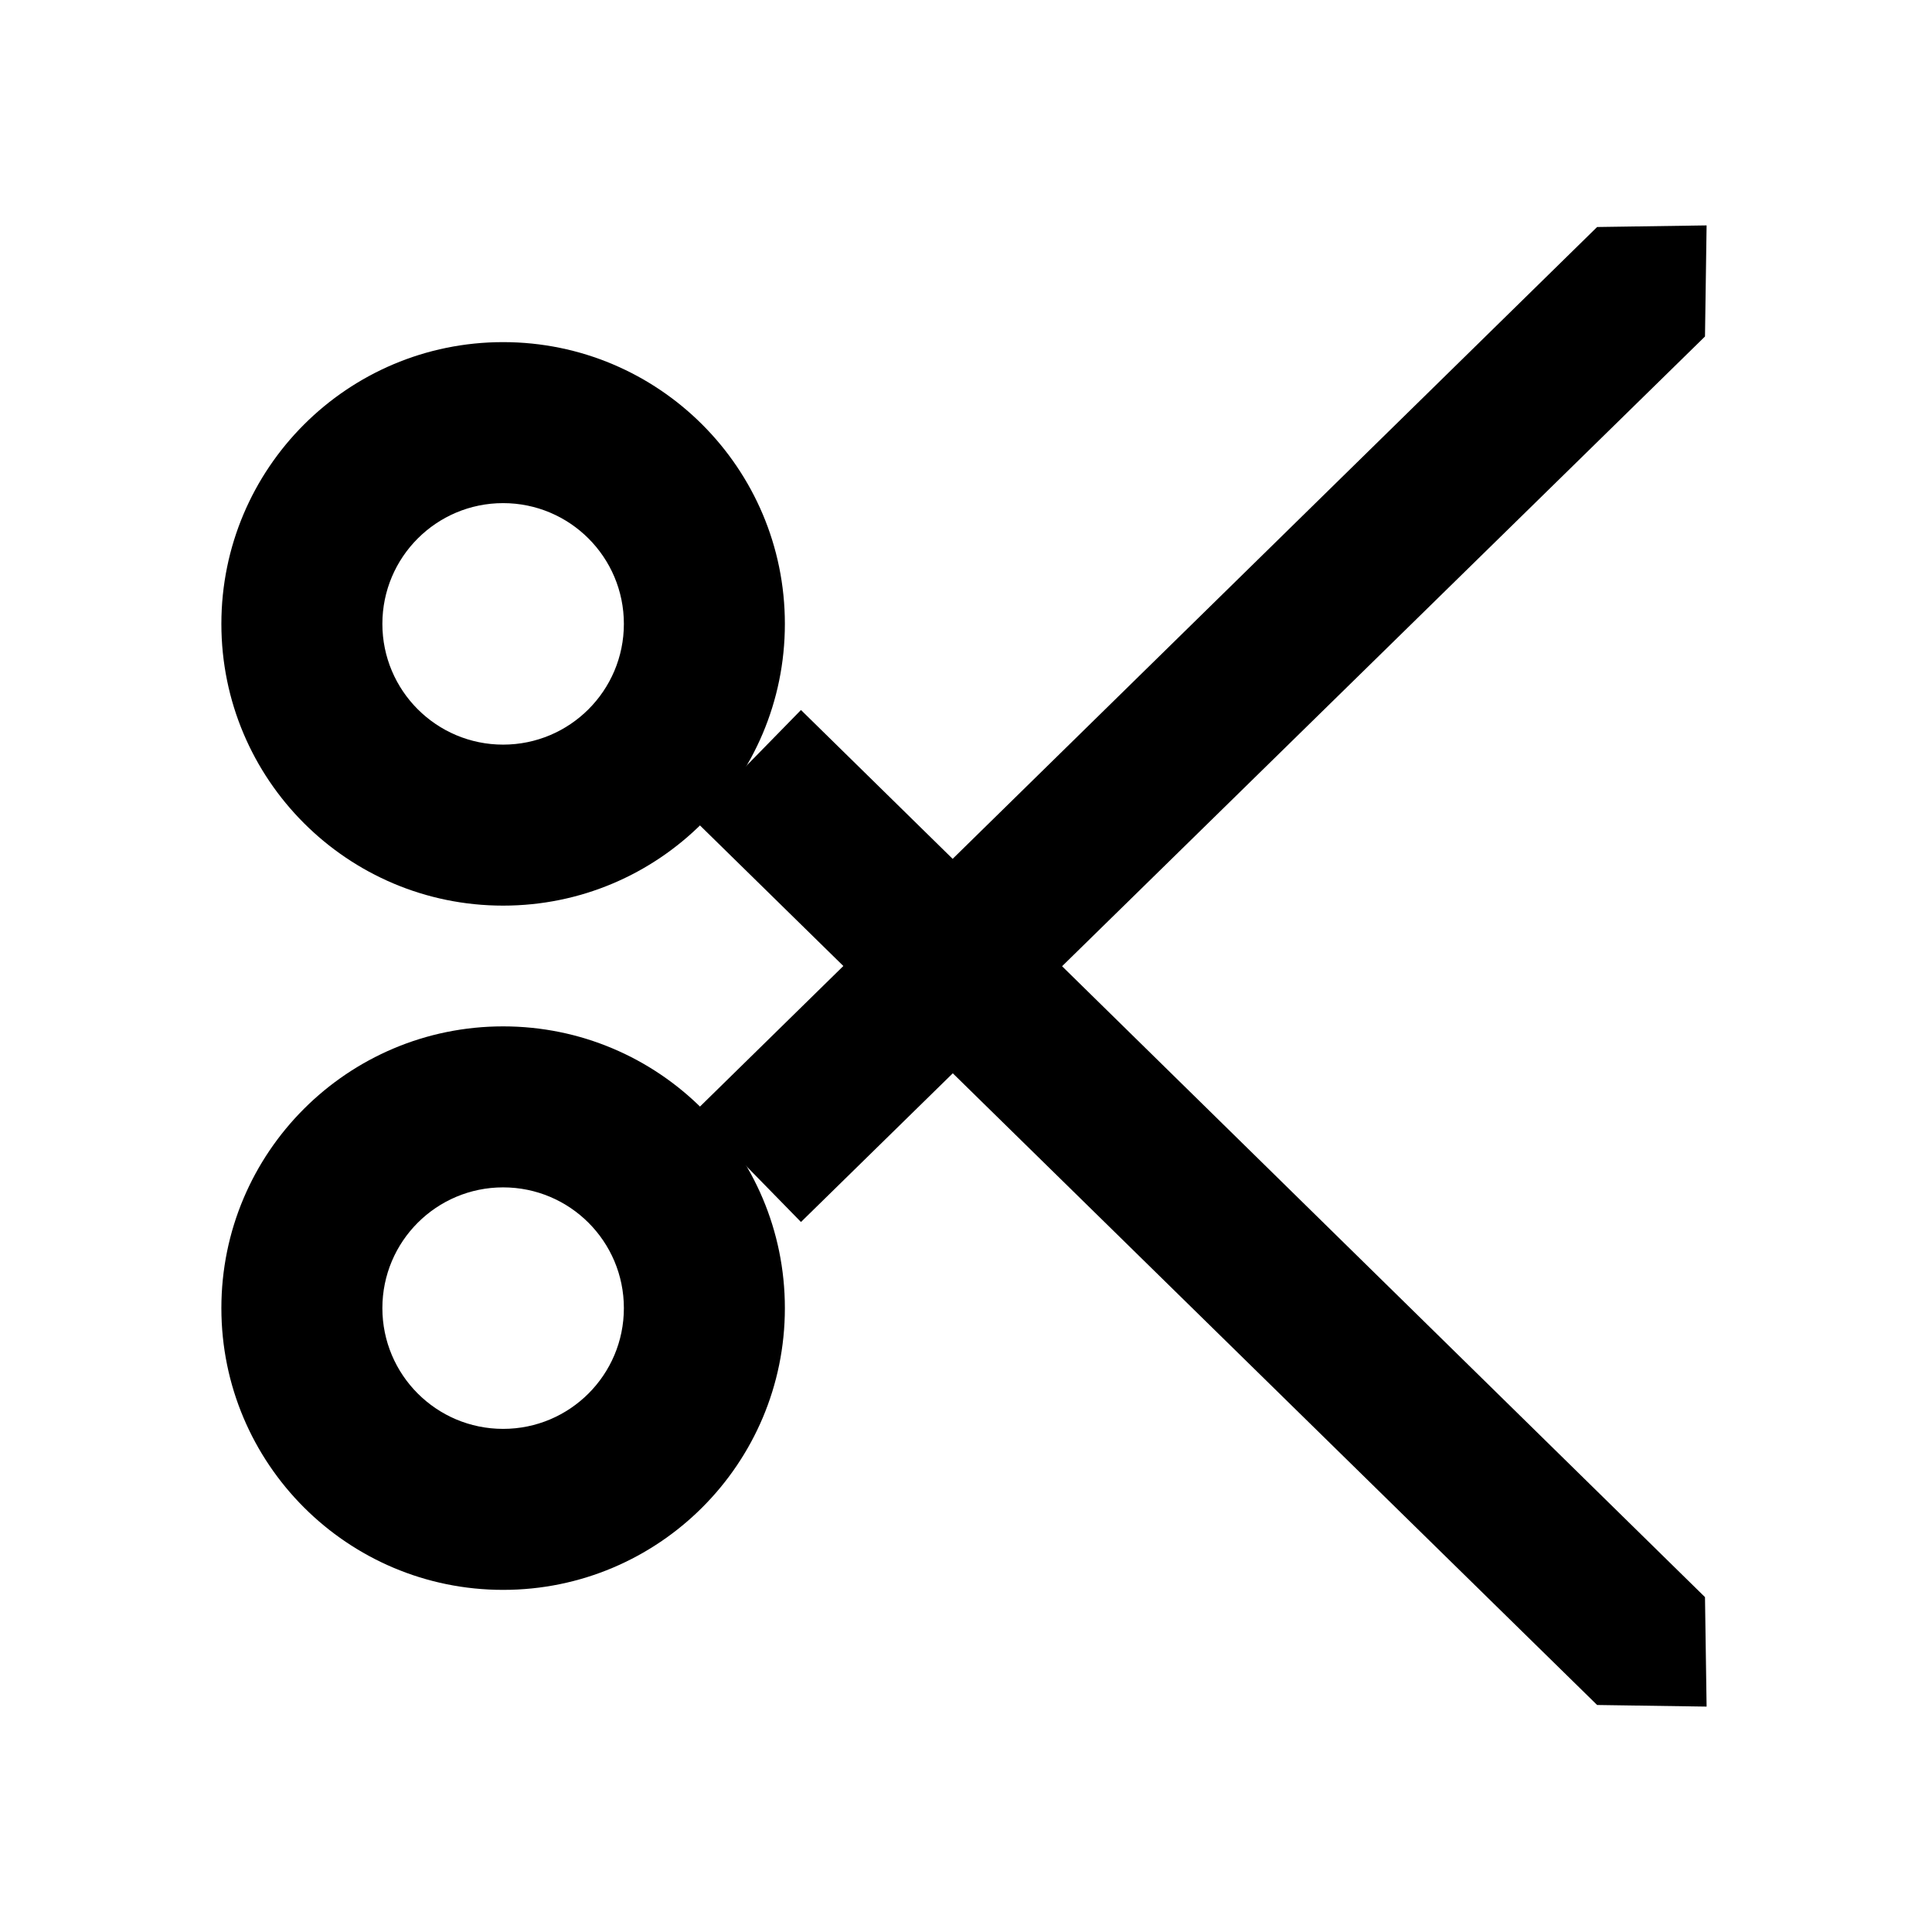
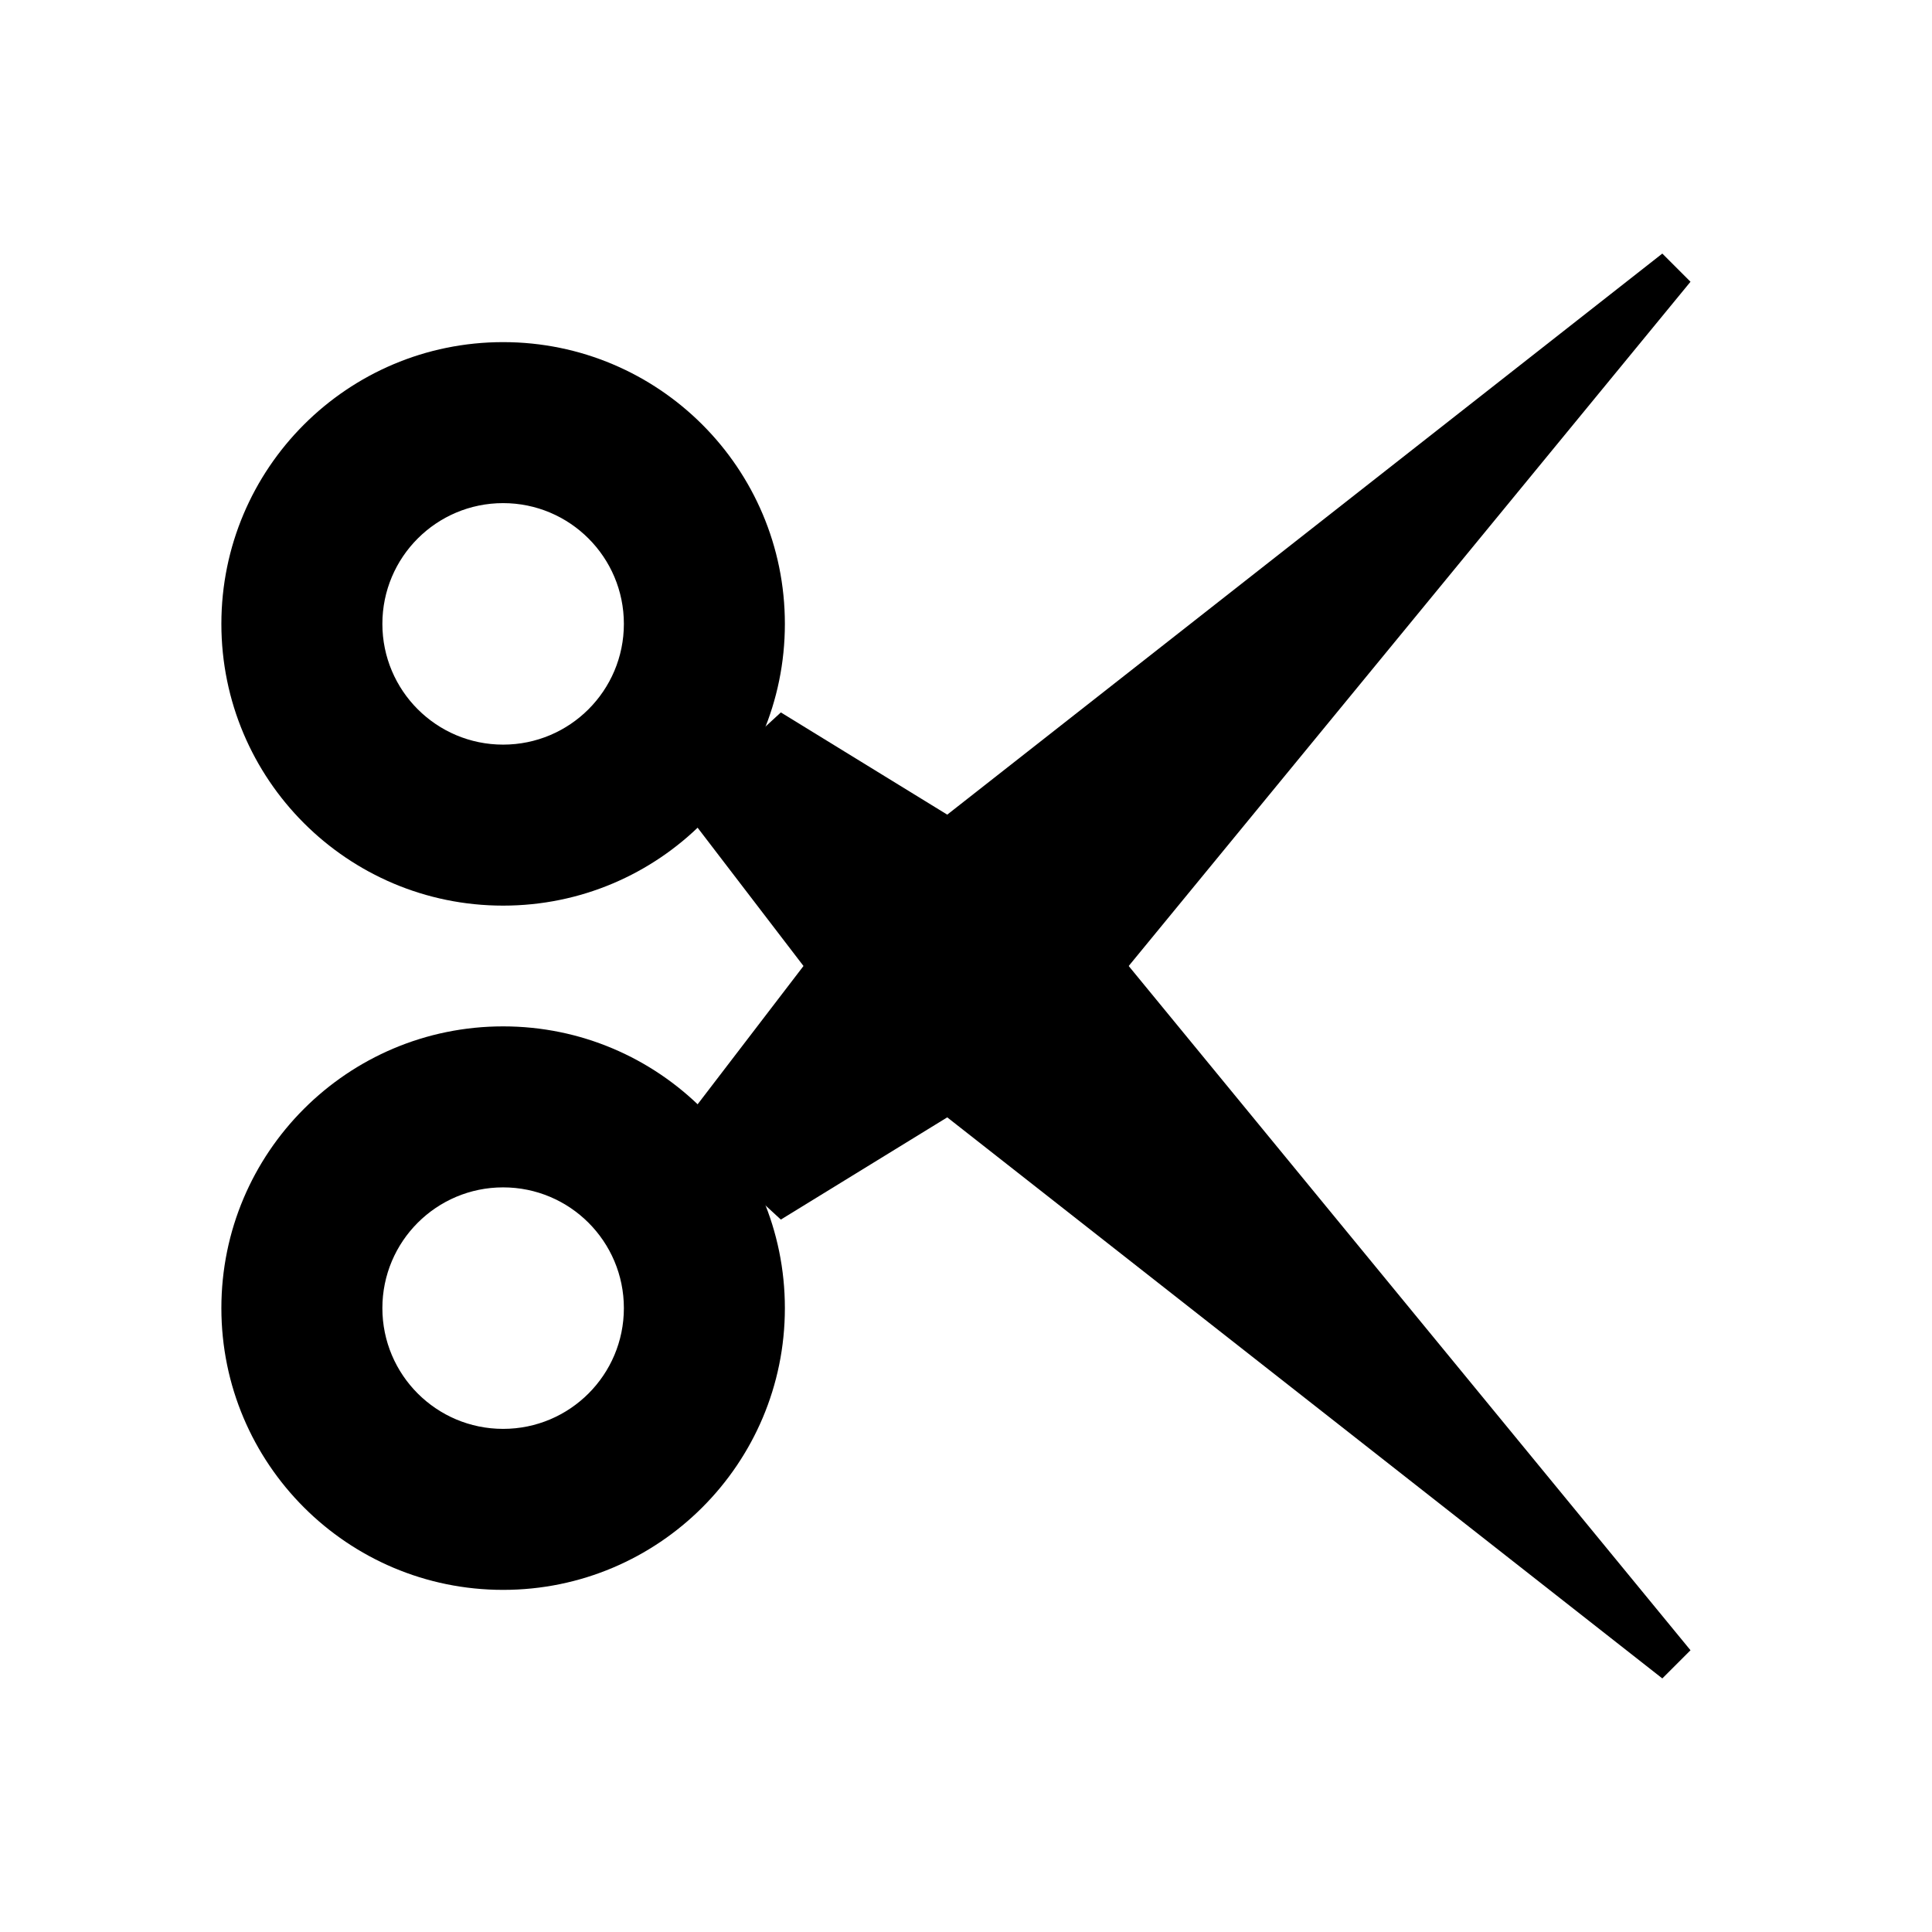
<svg xmlns="http://www.w3.org/2000/svg" width="24" height="24" viewBox="0 0 24 24" fill="currentColor" stroke="none" stroke-width="2.24" stroke-linecap="round" stroke-linejoin="round" fill-rule="evenodd" clip-rule="evenodd" aria-hidden="true">
  <path d="M6.25 4.25a3.5 3.5 0 1 0 0 7 3.5 3.5 0 1 0 0-7zM6.25 6.25a1.5 1.5 0 1 1 0 3 1.5 1.5 0 1 1 0-3z" />
  <path d="M6.25 12.75a3.5 3.5 0 1 0 0 7 3.5 3.5 0 1 0 0-7zM6.25 14.75a1.5 1.5 0 1 1 0 3 1.5 1.5 0 1 1 0-3z" />
-   <path d="M8.62 10.18 19.84 21.18 21.2 21.2 21.18 19.84 9.95 8.82z" />
-   <path d="M9.95 15.18 21.18 4.18 21.2 2.8 19.84 2.82 8.62 13.82z" />
+   <path d="M8.45 10 9.7 8.85 13.2 11 21 20.5l-.35.35-9.75-7.65z" />
+   <path d="M8.45 14 9.7 15.15 13.2 13 21 3.5l-.35-.35-9.75 7.65z" />
</svg>
